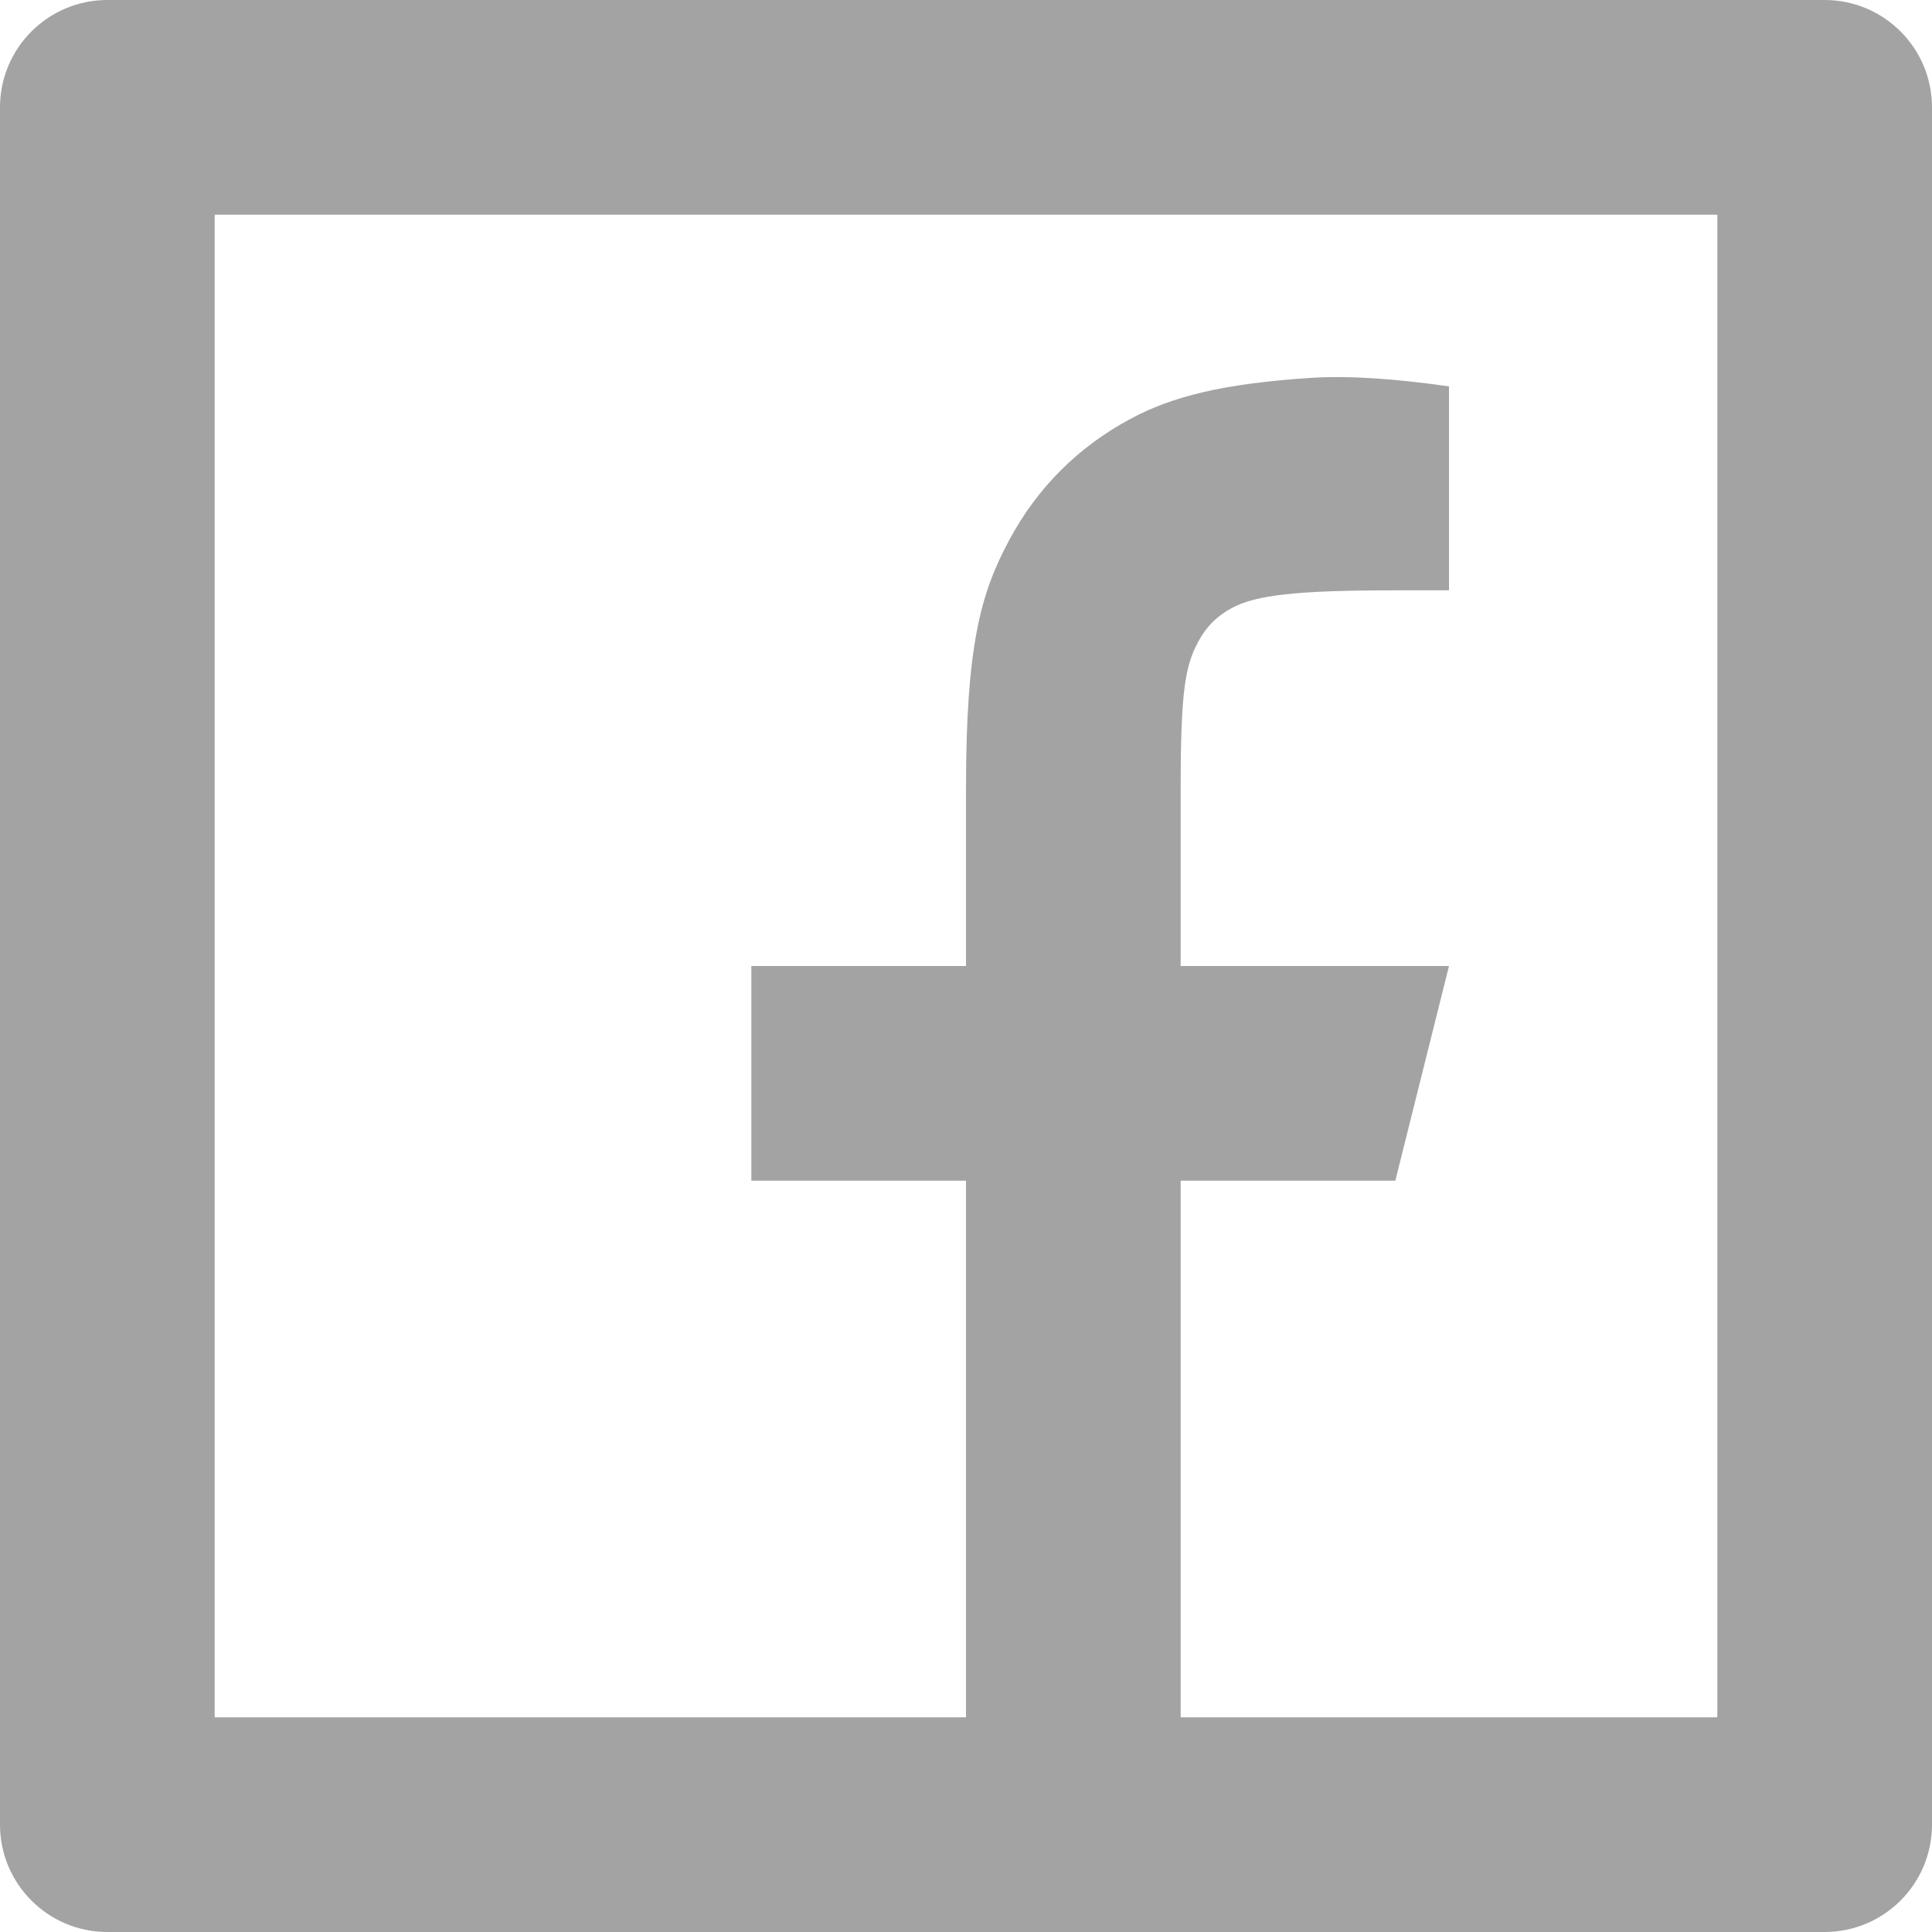
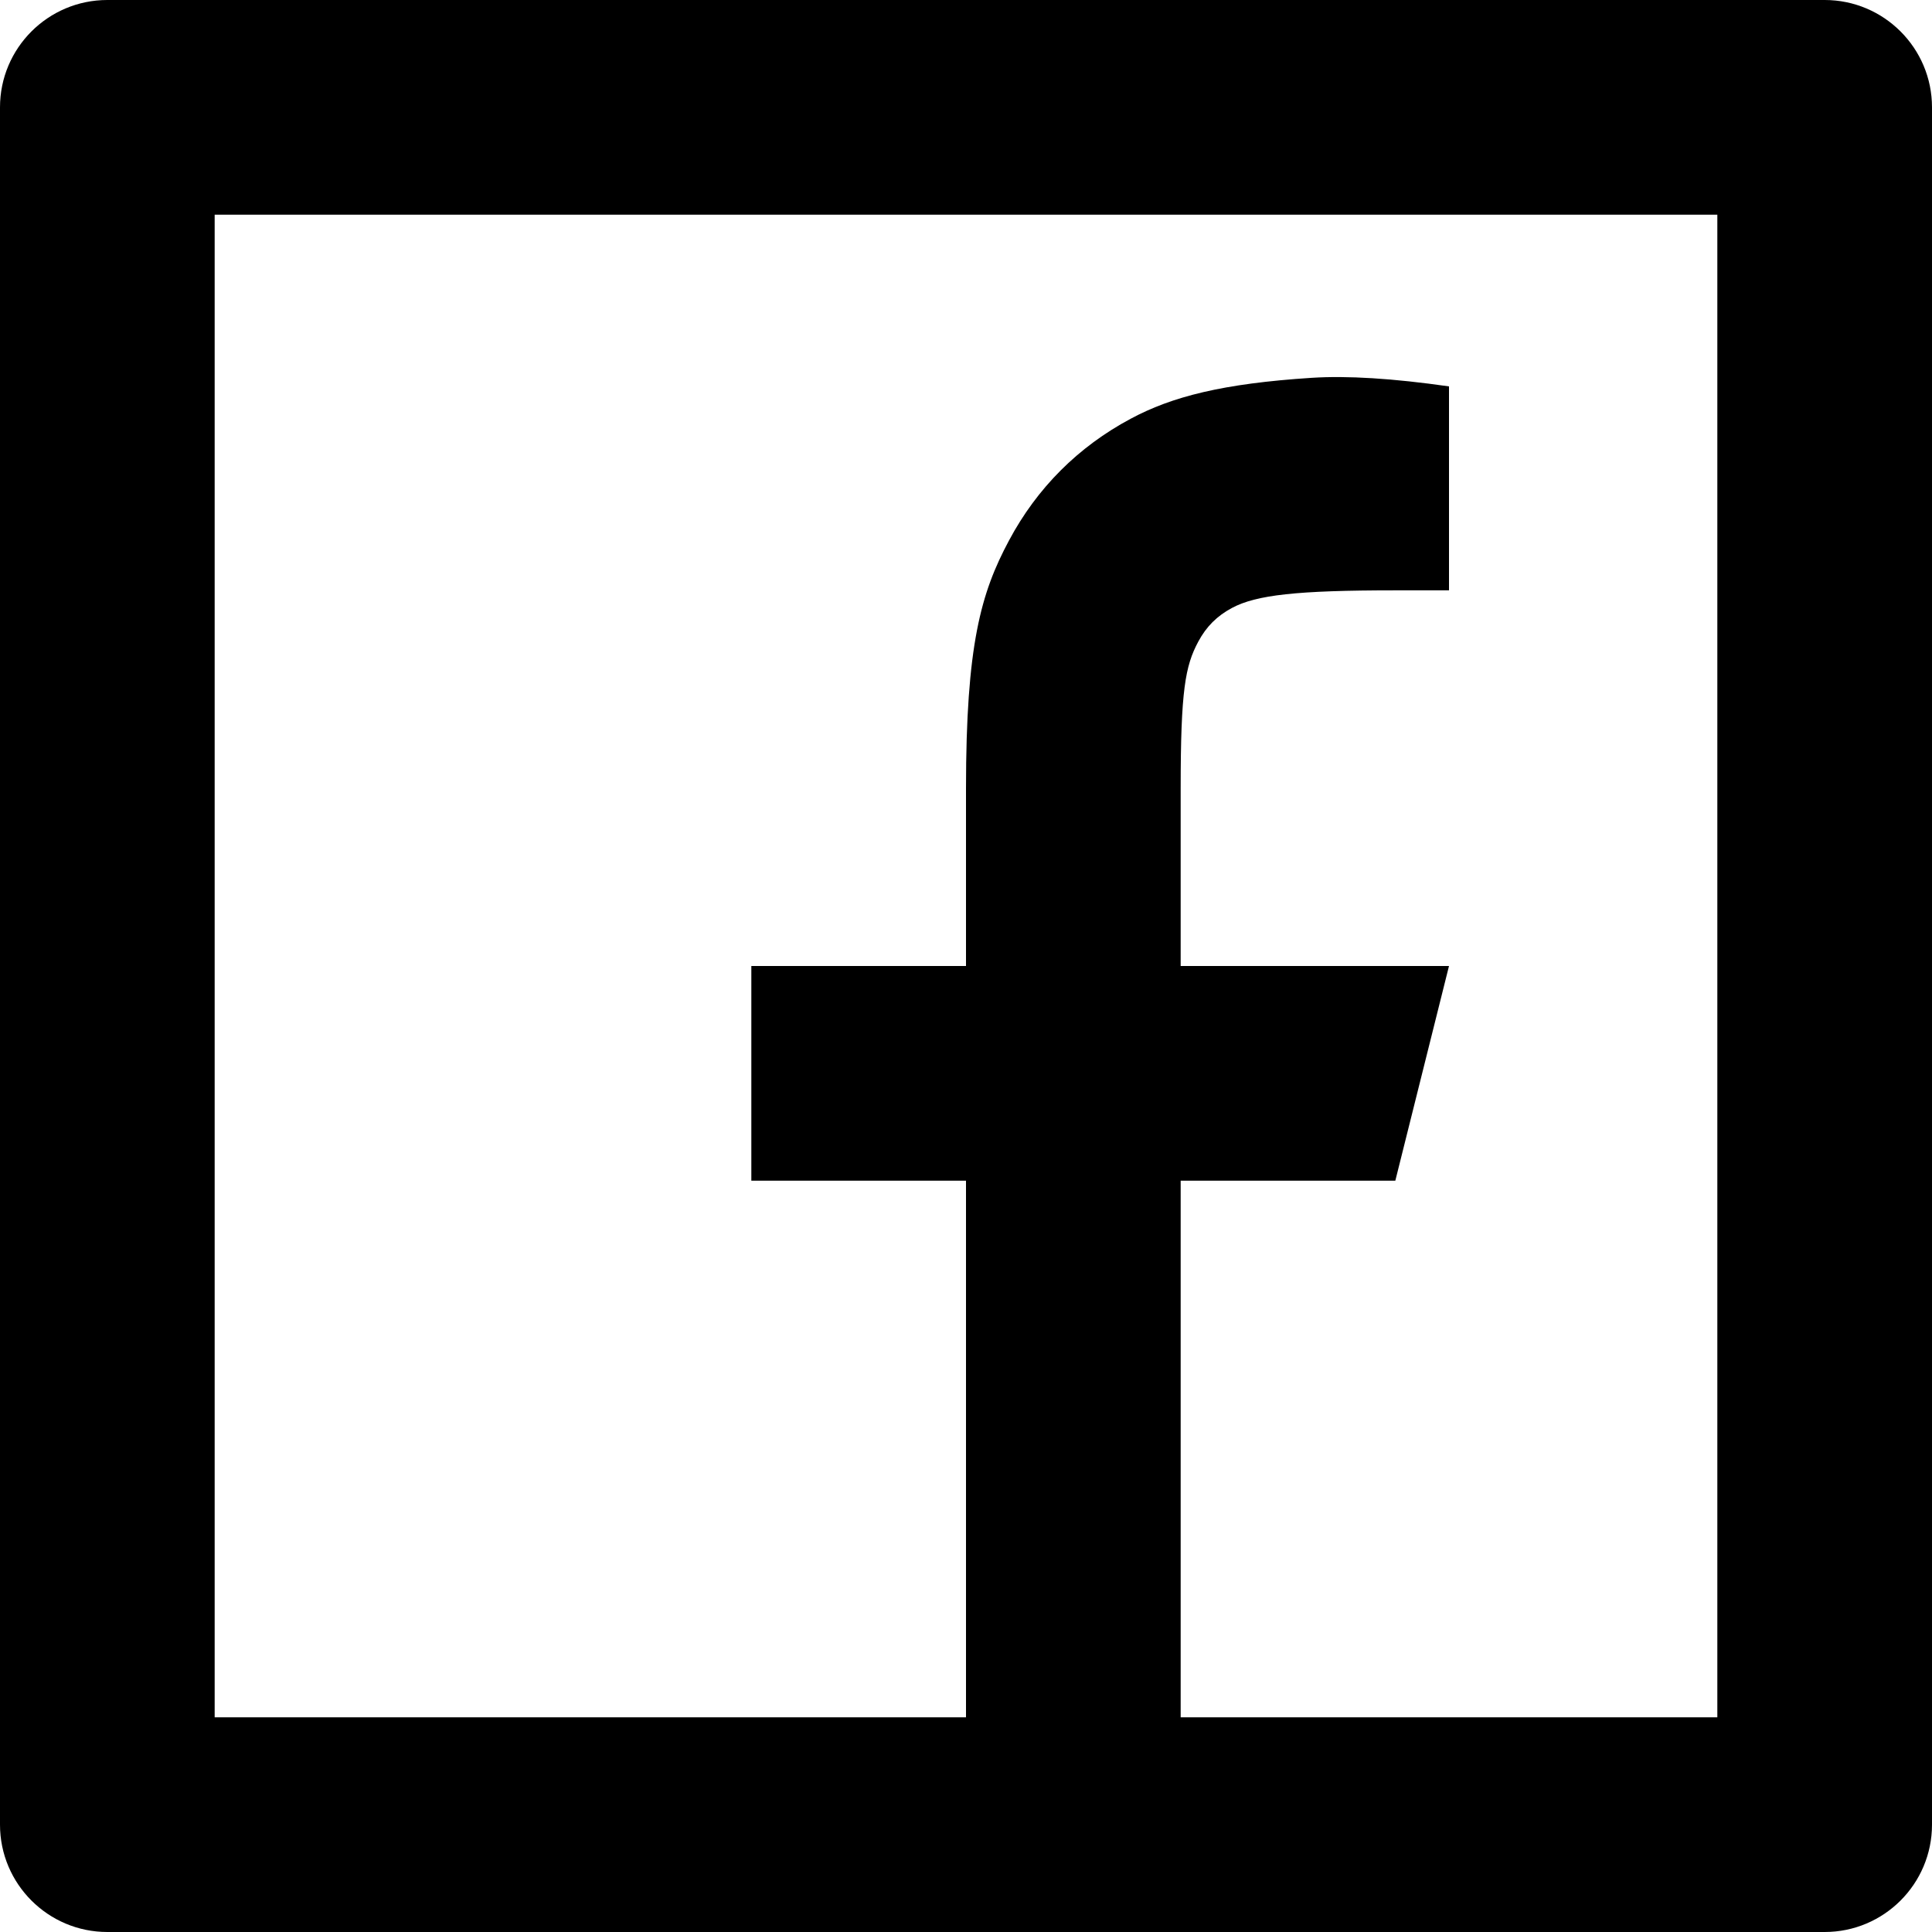
<svg xmlns="http://www.w3.org/2000/svg" width="18" height="18" viewBox="0 0 18 18" fill="none">
-   <path d="M11 16H16V2H2V16H9V11H7V9H9V7.346C9 6.009 9.139 5.524 9.401 5.035C9.662 4.546 10.046 4.162 10.535 3.901C10.917 3.696 11.392 3.573 12.222 3.52C12.551 3.499 12.977 3.525 13.5 3.6V5.5H13C12.083 5.5 11.704 5.543 11.478 5.664C11.338 5.739 11.239 5.838 11.164 5.978C11.043 6.204 11 6.429 11 7.346V9H13.5L13 11H11V16ZM1 0H17C17.552 0 18 0.448 18 1V17C18 17.552 17.552 18 17 18H1C0.448 18 0 17.552 0 17V1C0 0.448 0.448 0 1 0Z" fill="#A3A3A3" />
+   <path d="M11 16H16V2H2V16H9V11H7V9H9V7.346C9 6.009 9.139 5.524 9.401 5.035C9.662 4.546 10.046 4.162 10.535 3.901C10.917 3.696 11.392 3.573 12.222 3.52C12.551 3.499 12.977 3.525 13.5 3.6V5.5H13C12.083 5.5 11.704 5.543 11.478 5.664C11.338 5.739 11.239 5.838 11.164 5.978C11.043 6.204 11 6.429 11 7.346V9H13.5L13 11H11V16ZM1 0H17C17.552 0 18 0.448 18 1V17C18 17.552 17.552 18 17 18H1C0.448 18 0 17.552 0 17V1C0 0.448 0.448 0 1 0Z" fill="currentColor" />
</svg>
